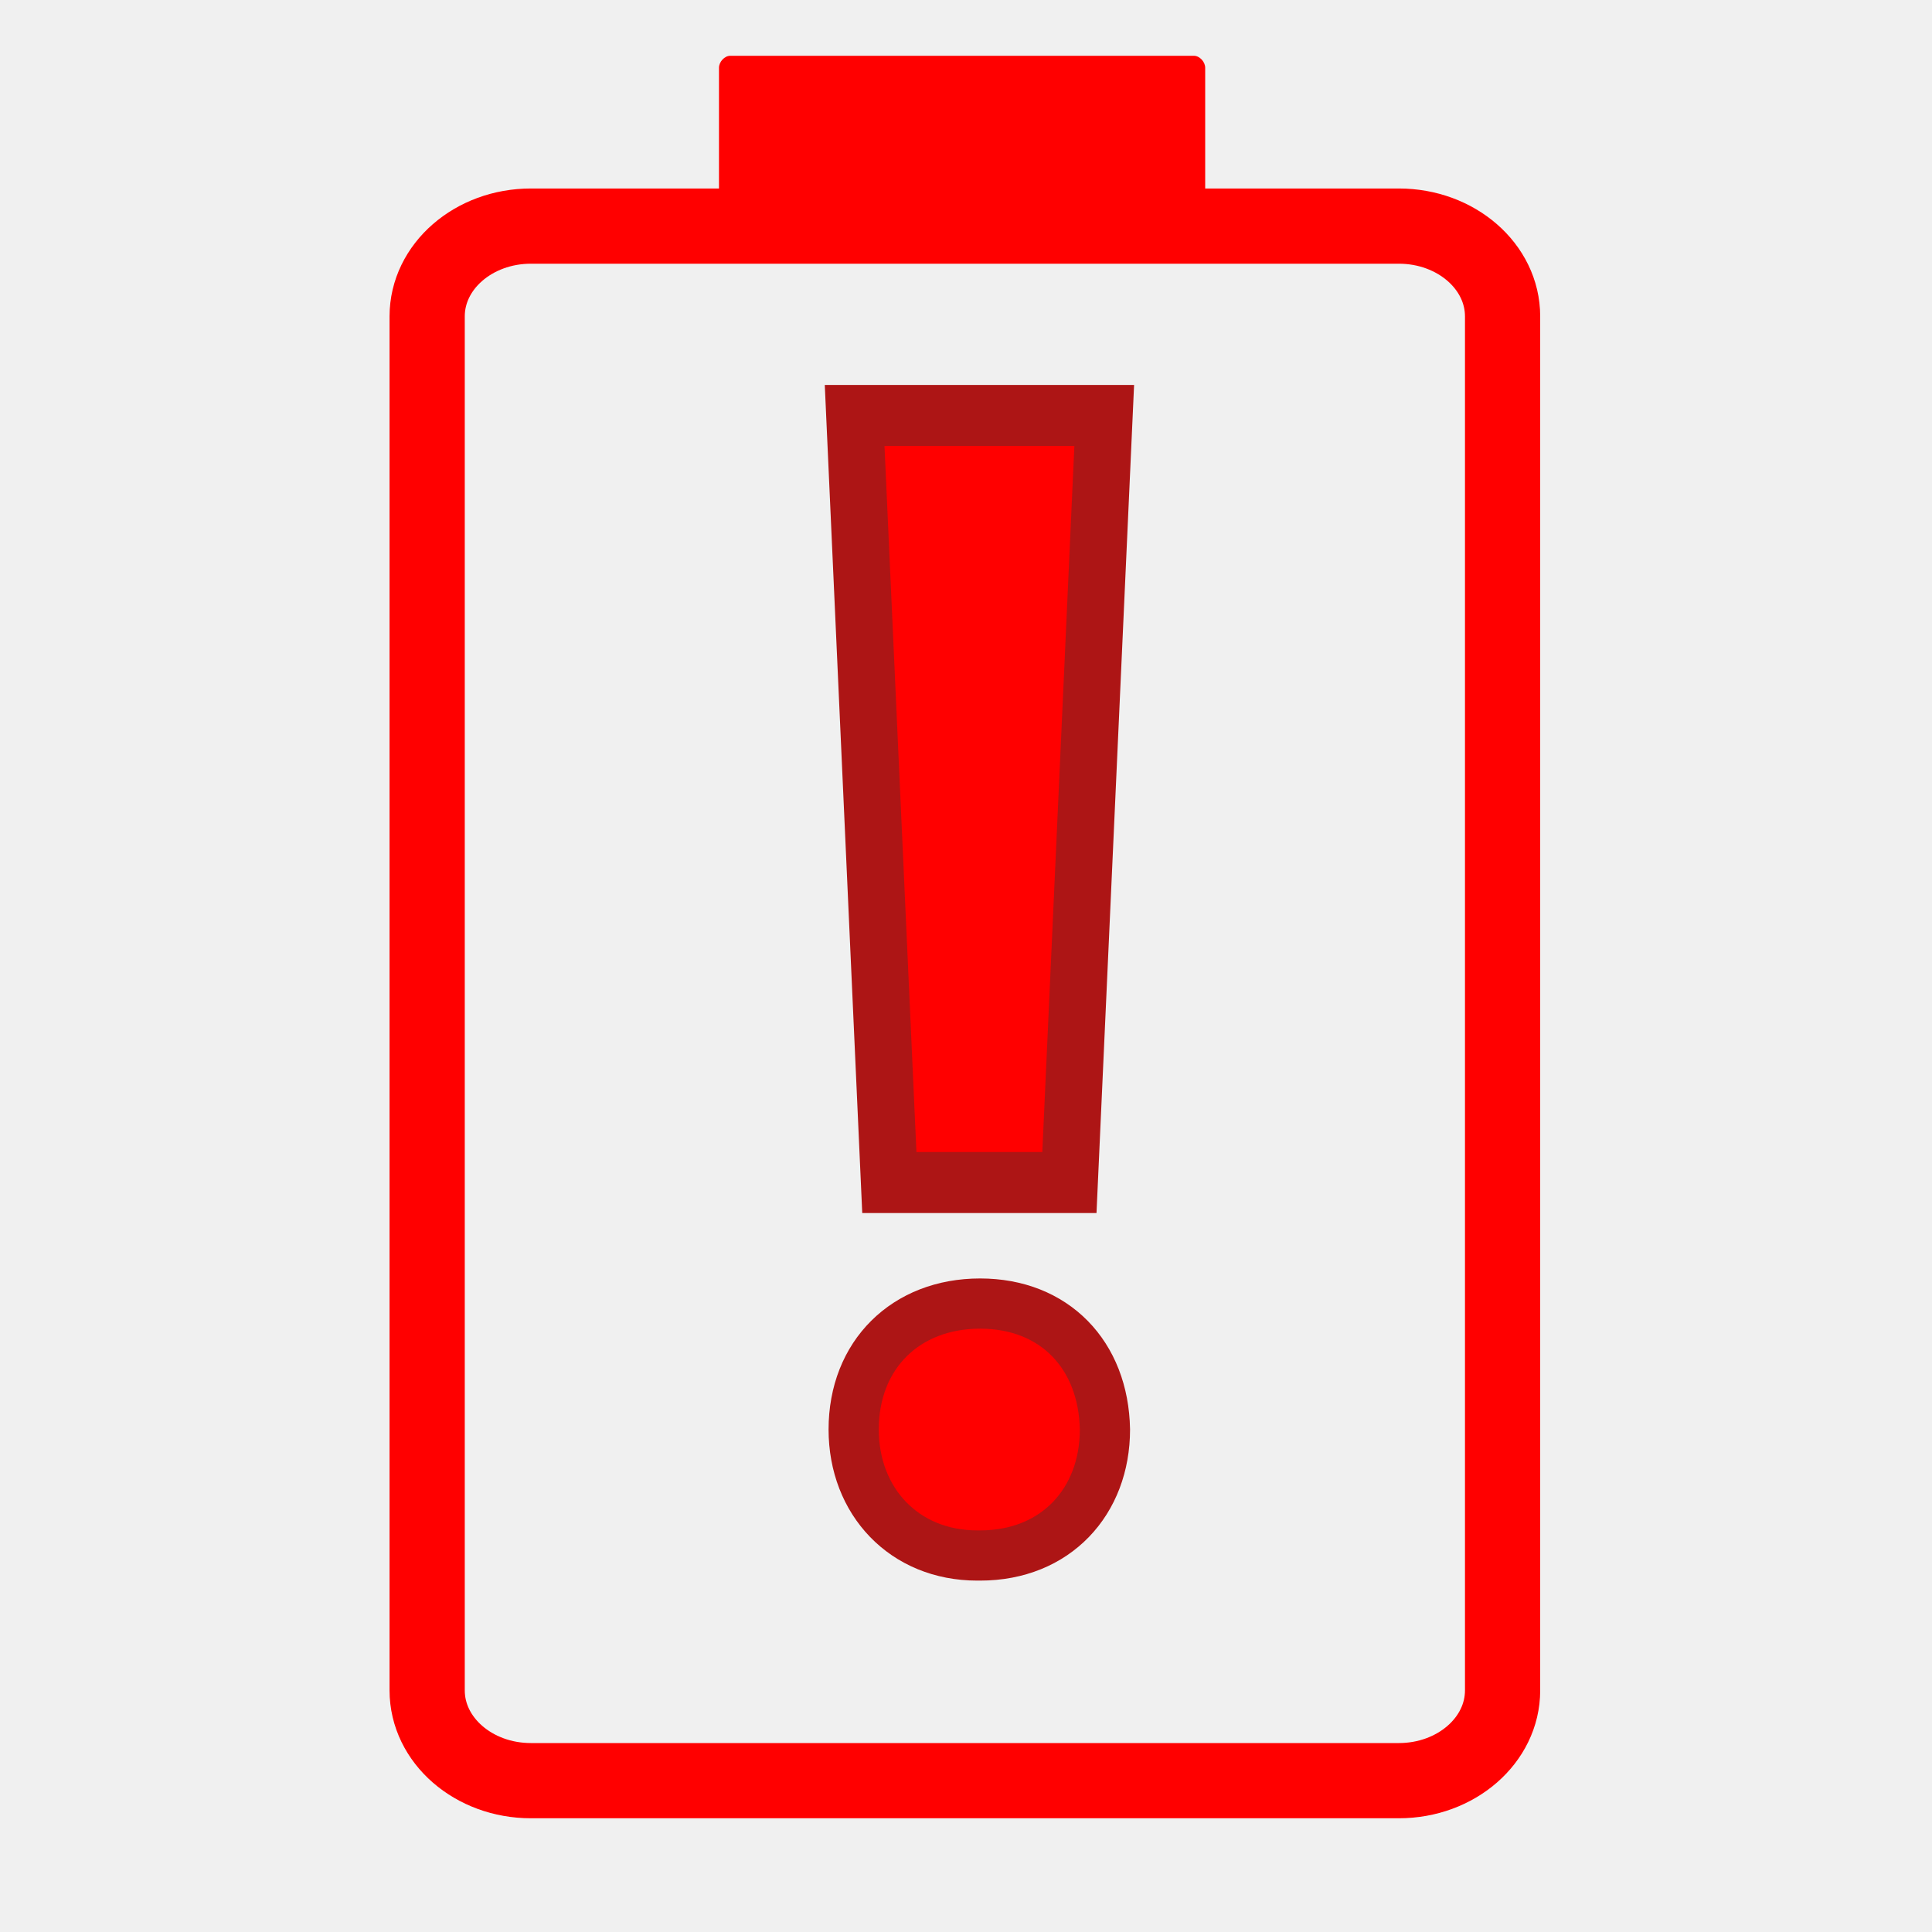
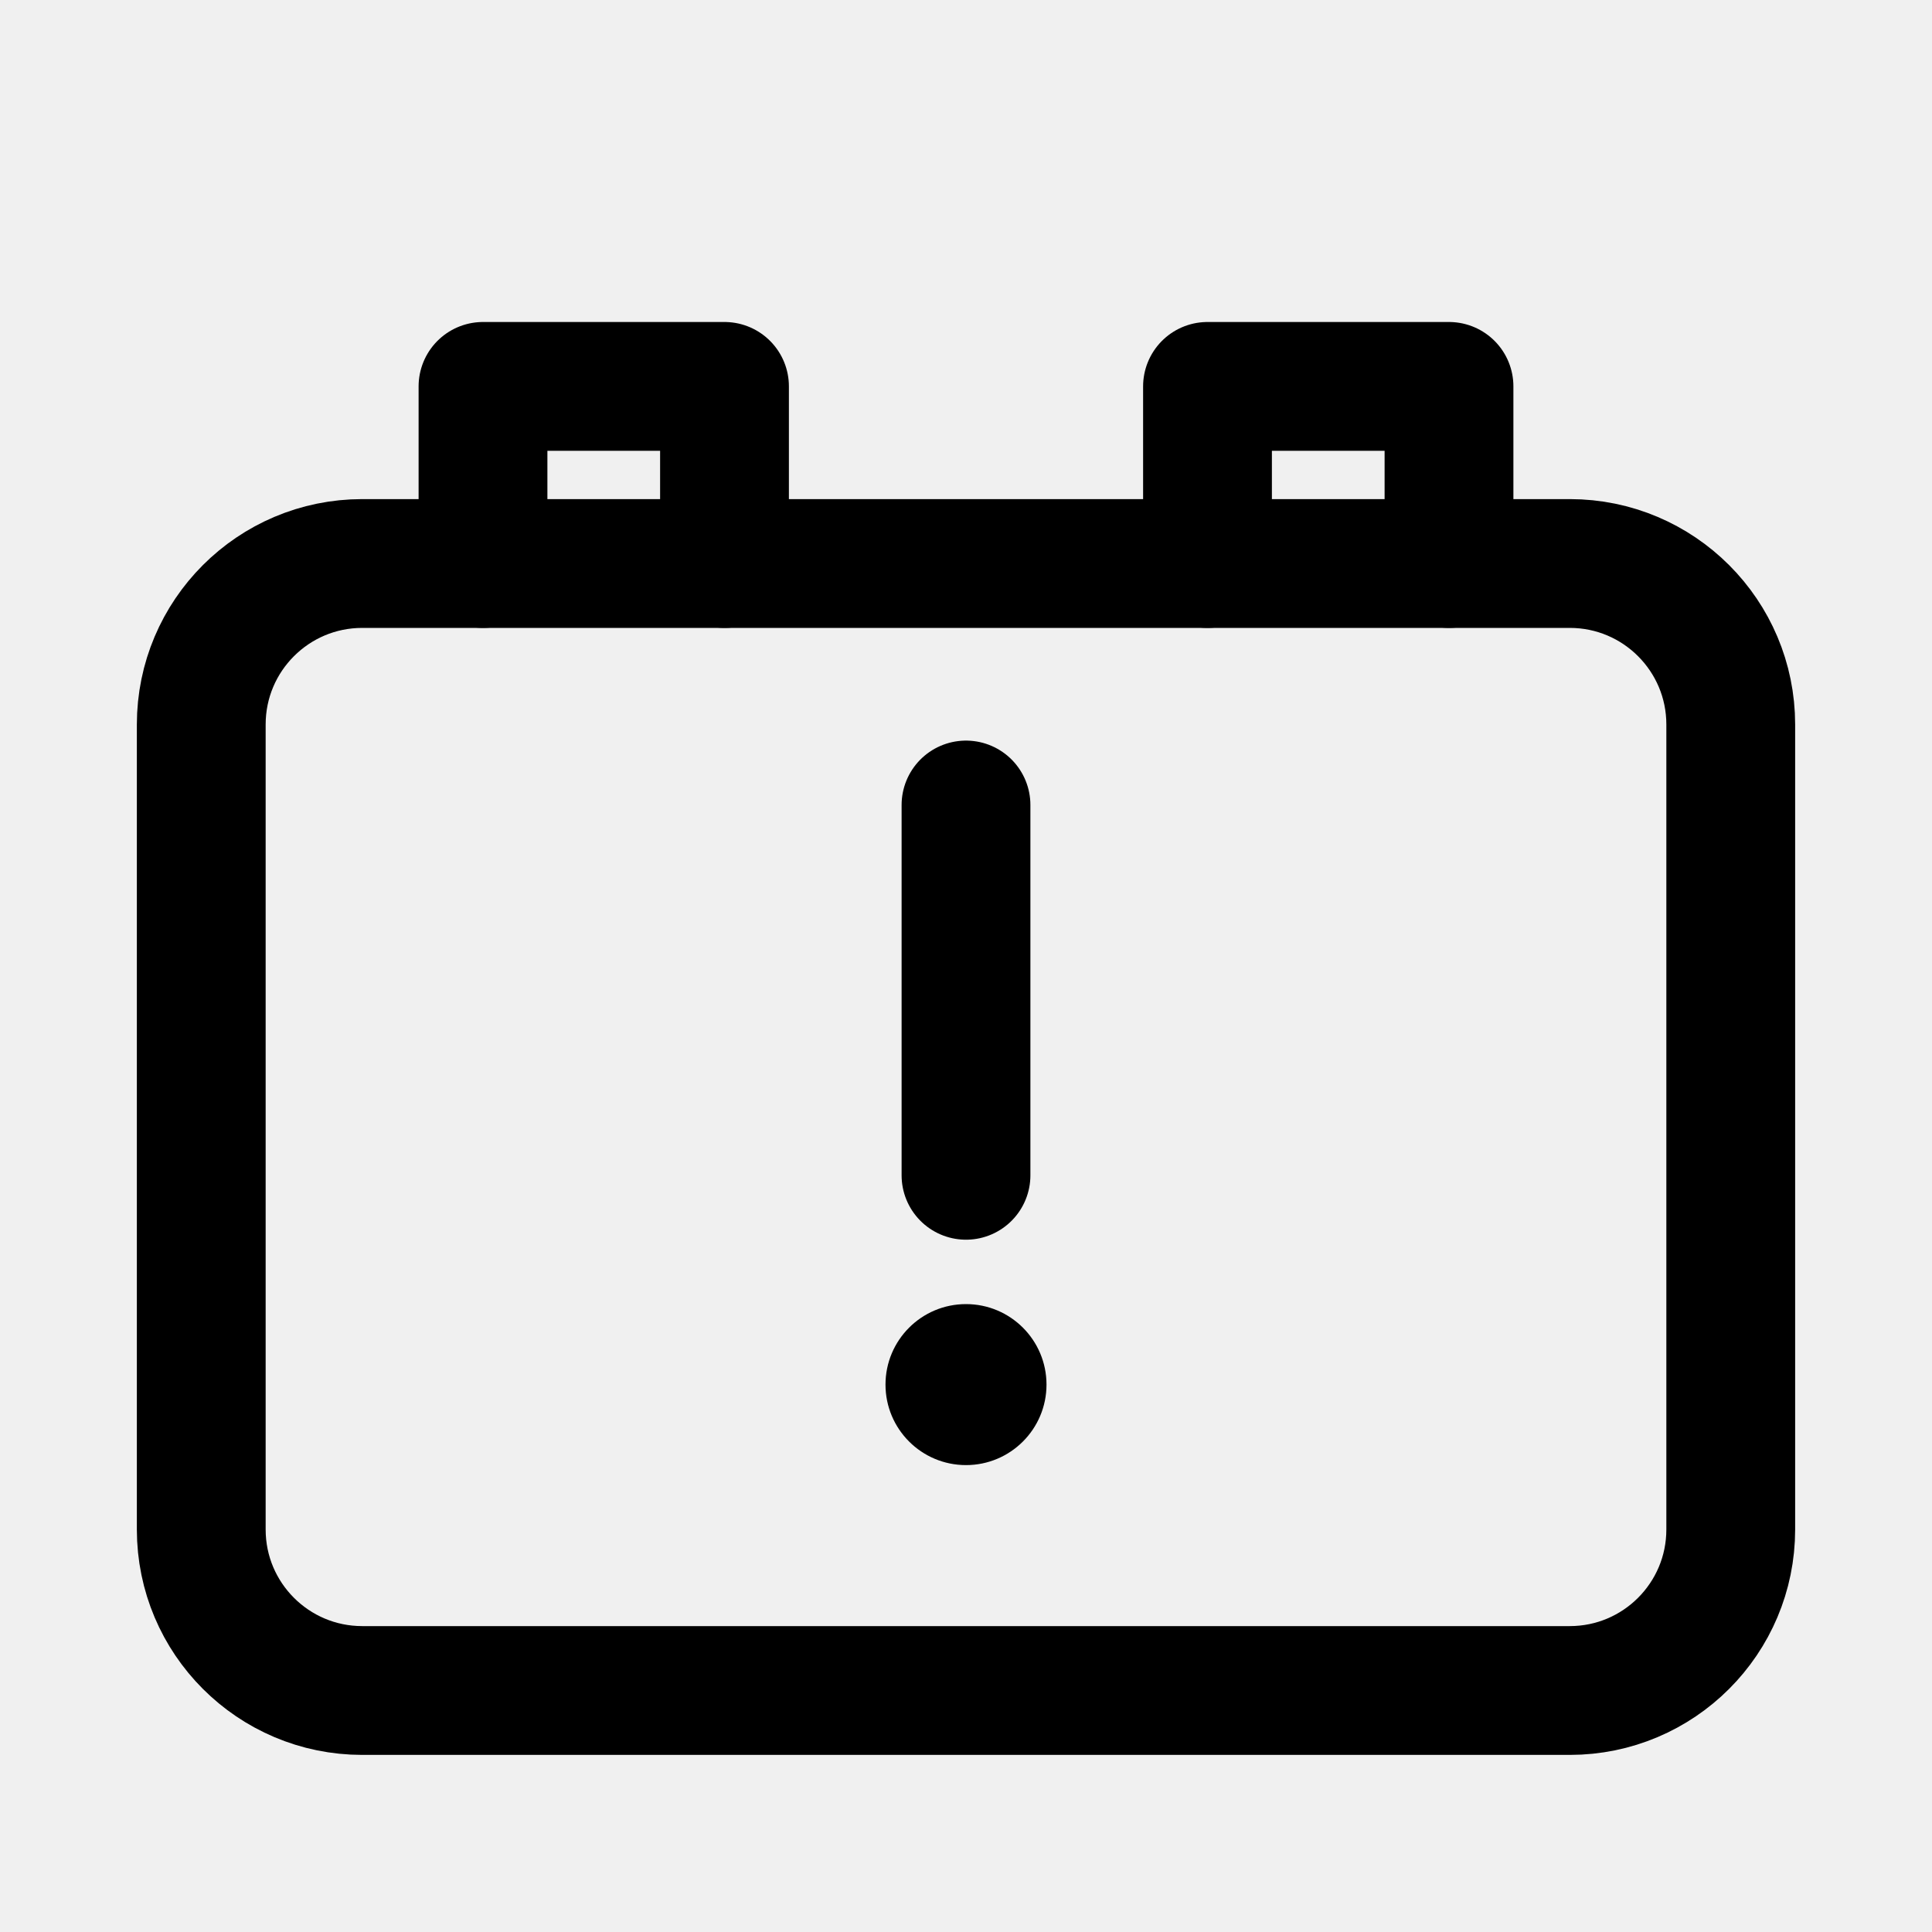
- <svg xmlns="http://www.w3.org/2000/svg" xml:space="preserve" viewBox="0 0 72 72">
-   <g style="fill:red;fill-opacity:1;stroke:none;stroke-width:.925;stroke-dasharray:none;stroke-opacity:1">
-     <path d="M171.9-208c0 .2-.2.4-.4.4H155c-.2 0-.4-.2-.4-.4v-4.2c0-.2.2-.4.4-.4h16.5c.2 0 .4.2.4.4z" style="stroke-miterlimit:10;fill:red;fill-opacity:1;stroke:none;stroke-width:.925;stroke-dasharray:none;stroke-opacity:1" transform="matrix(1.04737 0 0 1.11707 -135.129 239.568)" />
-   </g>
-   <g transform="translate(-44.382 -.617)">
-     <rect width="40.078" height="57.934" x="60.301" y="9.043" rx="3.866" ry="3.364" style="fill:none;fill-opacity:1;stroke:red;stroke-width:2.803;stroke-miterlimit:3;stroke-dasharray:none;stroke-opacity:1" />
-     <text xml:space="preserve" x="76.998" y="34.271" style="fill:red;stroke:red;stroke-width:3;stroke-miterlimit:3" />
-     <text xml:space="preserve" x="77.182" y="37.237" style="font-size:48px;font-family:&quot;DejaVu Serif&quot;;-inkscape-font-specification:&quot;DejaVu Serif&quot;;fill:#fff;stroke:#b5b5b5;stroke-width:4.837;stroke-miterlimit:3" />
-     <path d="M349.787-171.706c-2.772 0-4.711 1.911-4.711 4.692 0 2.681 1.883 4.697 4.606 4.697h.105c2.825 0 4.653-2.016 4.653-4.696-.05-2.782-1.883-4.693-4.653-4.693z" style="fill:red;stroke:#ad1515;stroke-width:1.871;stroke-opacity:1" transform="translate(-268.88 220.903)" />
-     <path d="M16.191 4.579h-4.387l.61 12.579h3.165z" style="fill:red;stroke:#ad1515;stroke-opacity:1" transform="matrix(2.1202 0 0 2.2726 51.205 5.694)" />
-   </g>
+ <svg xmlns="http://www.w3.org/2000/svg" viewBox="0 0 24 24">
+   <rect x="2.5" y="7" width="19" height="14" rx="2" fill="none" stroke="#000" stroke-width="1.6" stroke-linecap="round" stroke-linejoin="round" />
+   <path d="M6 7V4.8h3V7M15 7V4.8h3V7" fill="none" stroke="#000" stroke-width="1.6" stroke-linecap="round" stroke-linejoin="round" />
+   <path d="M12.00 10.00V14.60" fill="none" stroke="#000" stroke-width="1.6" stroke-linecap="round" stroke-linejoin="round" />
+   <circle cx="12.00" cy="17.20" r="1" fill="#000" />
</svg>
